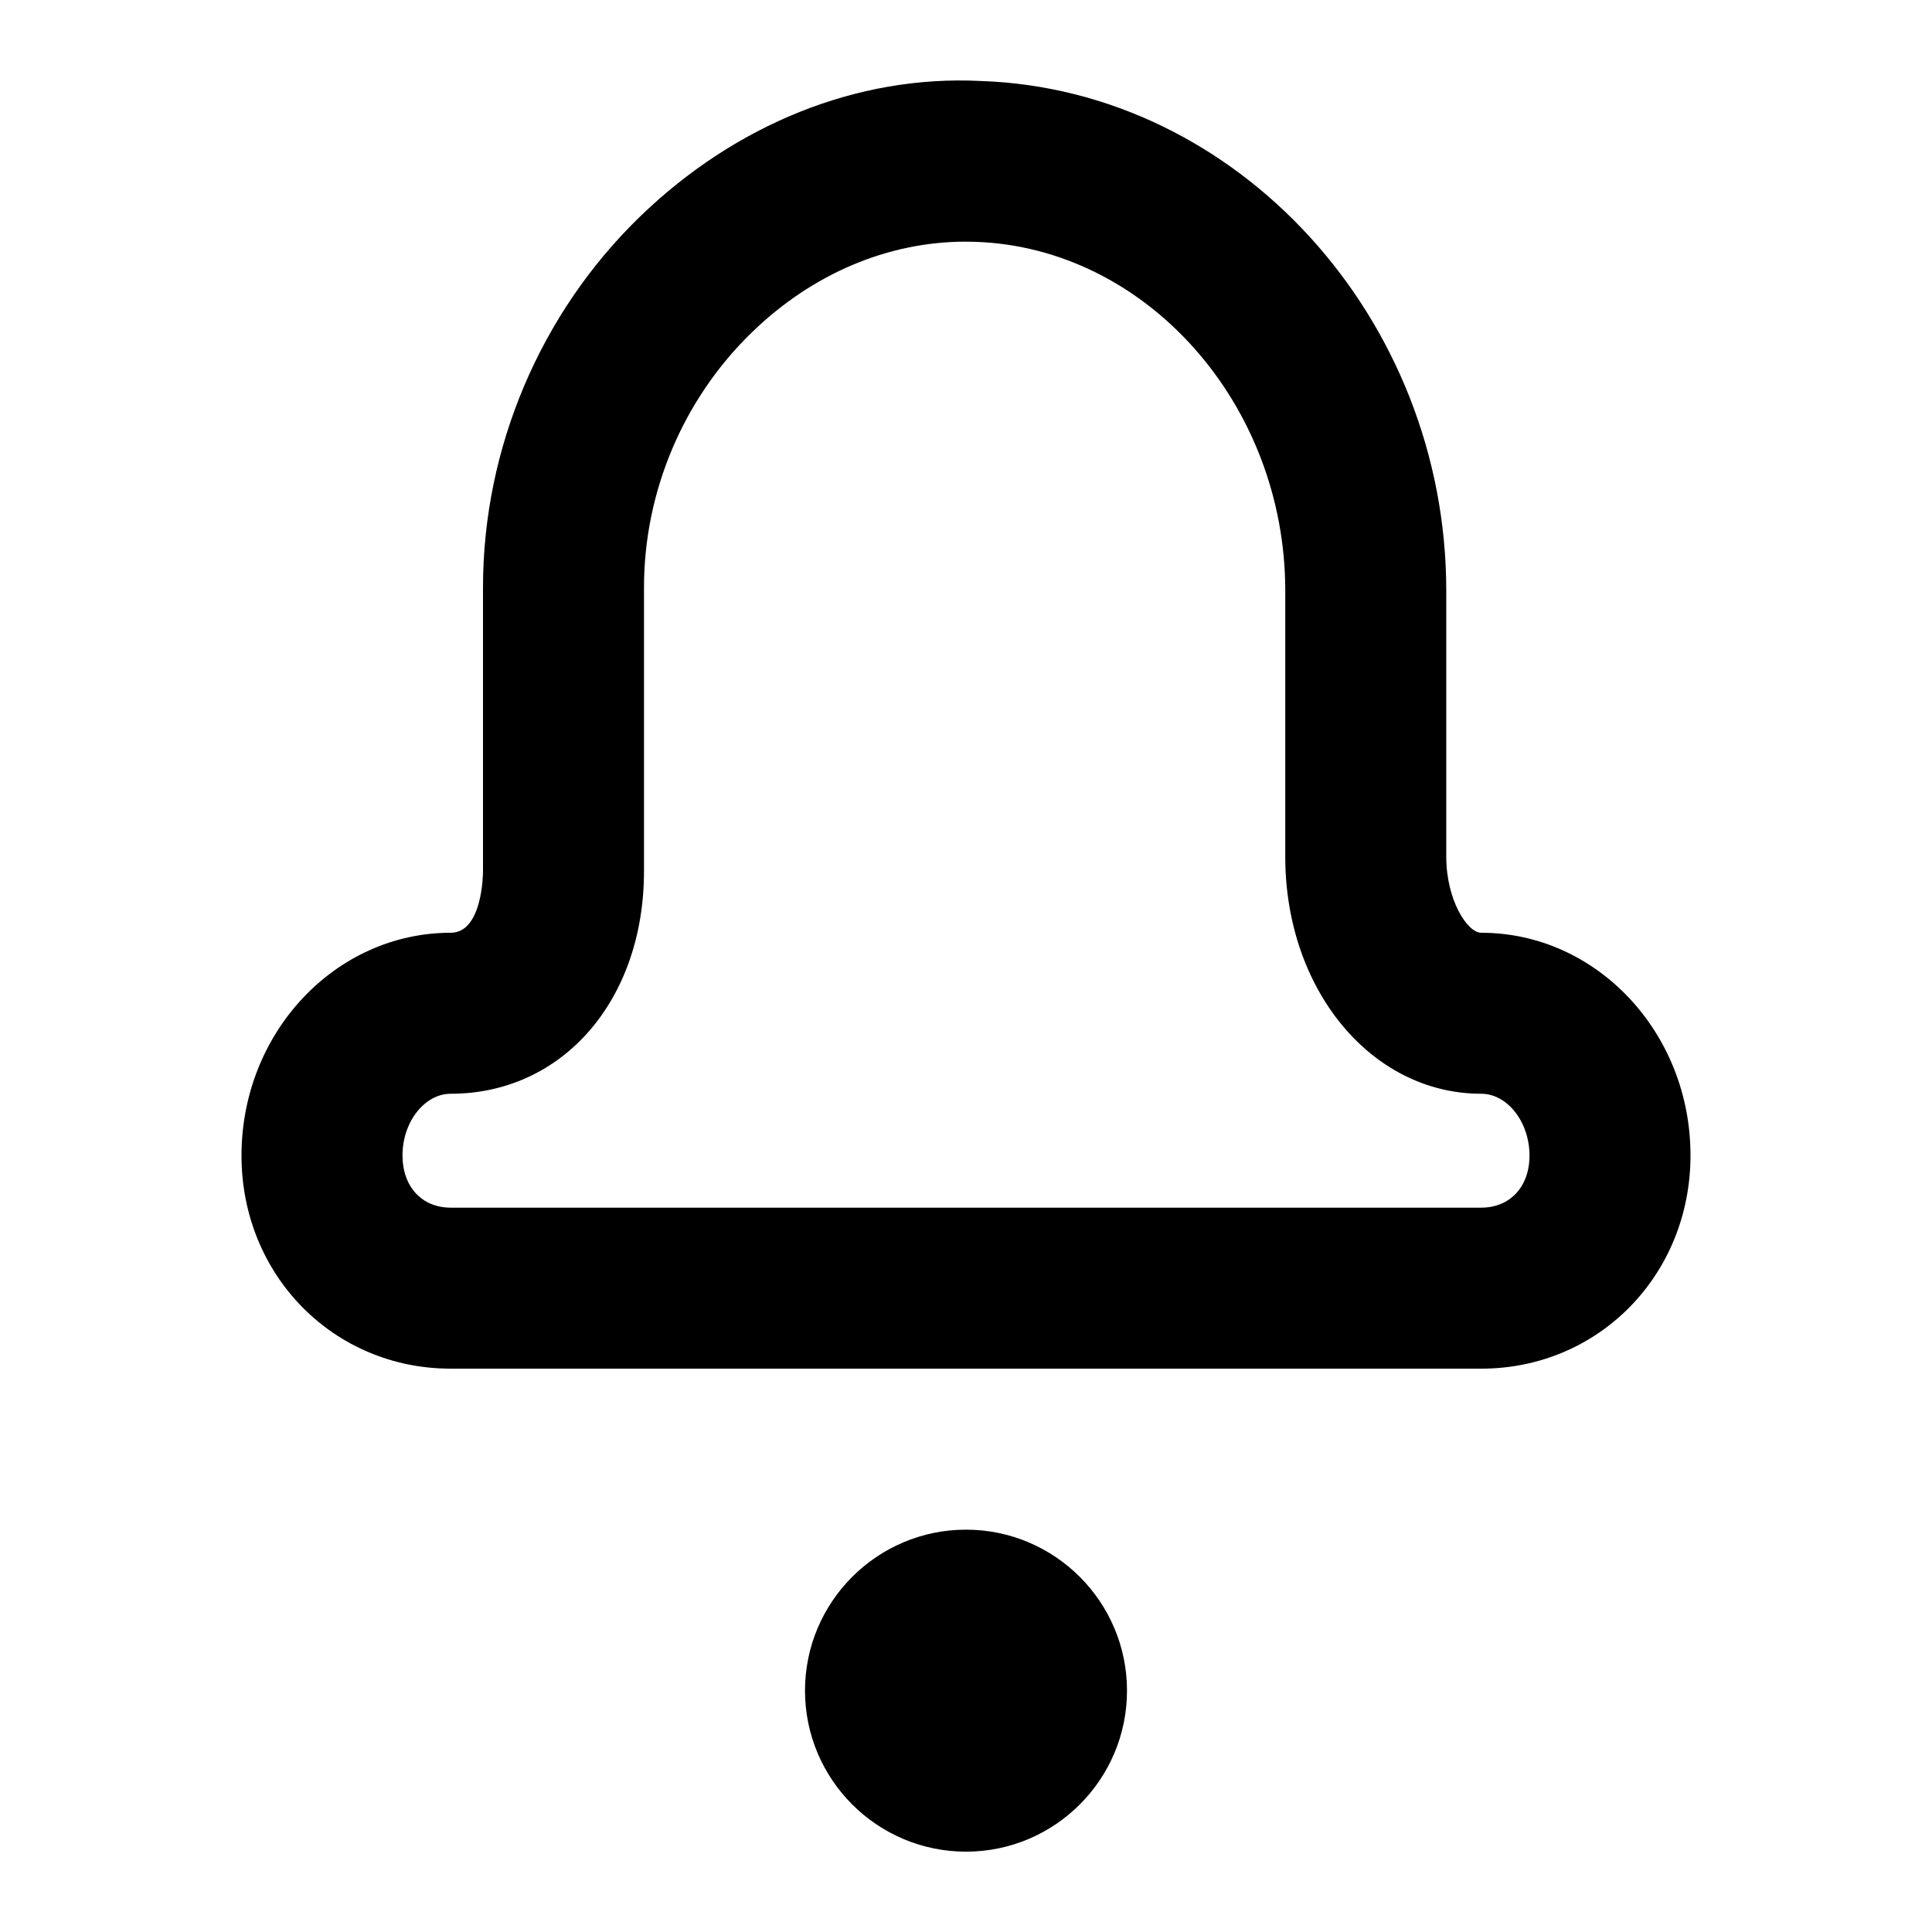
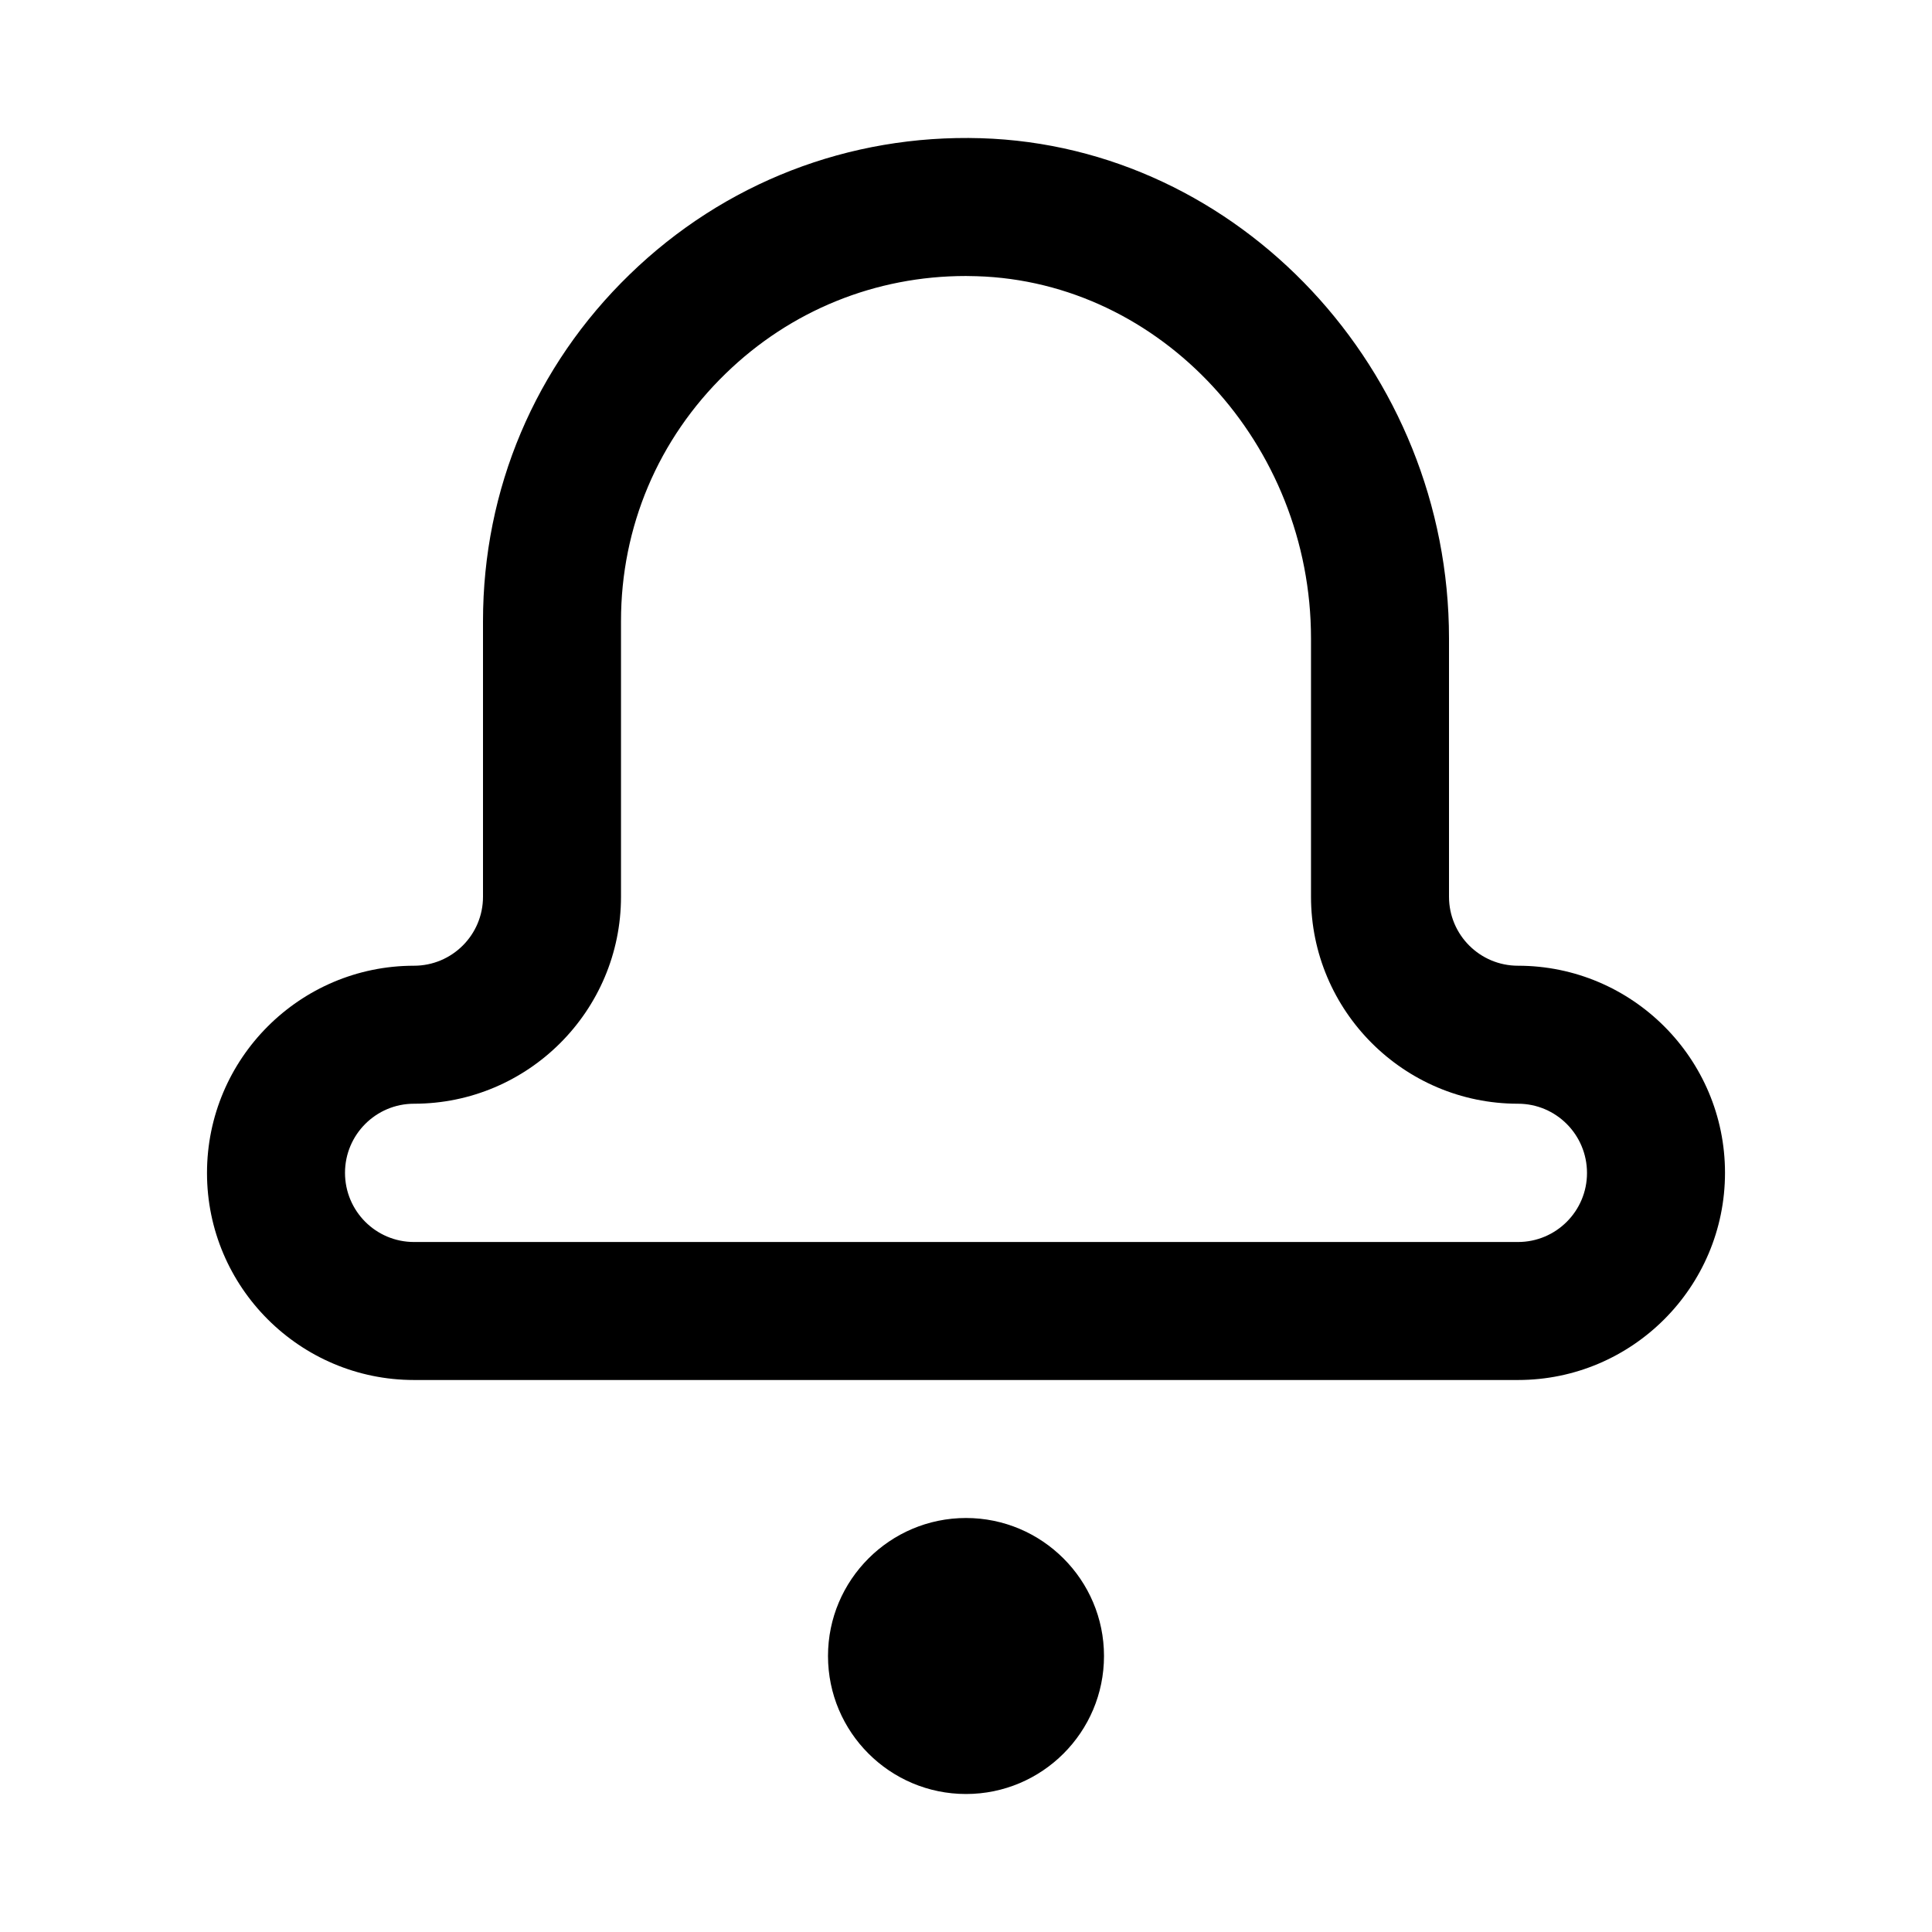
- <svg width="24" height="24" viewBox="0 0 24 24">
-   <path fill-rule="evenodd" d="M12,19.002 C13.103,19.002 14,19.899 14,21.002 C14,22.105 13.103,23.002 12,23.002 C10.897,23.002 10,22.105 10,21.002 C10,19.899 10.897,19.002 12,19.002 Z M18.4,11.587 C19.834,11.587 21,12.827 21,14.352 C21,15.839 19.858,17.002 18.4,17.002 L5.599,17.002 C4.141,17.002 3,15.839 3,14.355 C3,12.827 4.166,11.587 5.599,11.587 C5.995,11.587 6,10.854 6,10.822 L6,7.296 C6,5.568 6.712,3.889 7.952,2.689 C9.128,1.551 10.642,0.929 12.18,1.006 C15.371,1.111 17.966,3.952 17.966,7.339 L17.966,10.643 C17.966,11.182 18.229,11.587 18.4,11.587 Z M18.4,15.002 C18.758,15.002 19,14.742 19,14.355 C19,13.938 18.725,13.587 18.4,13.587 C17.036,13.587 15.966,12.294 15.966,10.643 L15.966,7.339 C15.966,5.02 14.238,3.074 12.114,3.004 C12.075,3.003 12.036,3.002 11.997,3.002 C11.033,3.002 10.094,3.398 9.342,4.127 C8.489,4.952 8,6.107 8,7.296 L8,10.822 C8,12.424 6.99,13.587 5.599,13.587 C5.274,13.587 5,13.938 5,14.352 C5,14.742 5.241,15.002 5.599,15.002 L18.4,15.002 Z" />
+ <svg width="28" height="28" viewBox="0 0 28 28">
+   <path fill-rule="evenodd" d="M23,17 C23,16.445 22.552,15.996 22,15.996 C20.346,15.996 19,14.65 19,12.996 L19,9.252 C19,6.438 16.826,4.083 14.154,4.003 C14.103,4.002 14.05,4 13.998,4 C12.69,4 11.46,4.498 10.519,5.412 C9.539,6.362 9,7.636 9,9.001 L9,12.996 C9,14.65 7.654,15.996 6,15.996 C5.448,15.996 5,16.445 5,16.997 C5,17.552 5.448,18 6,18 L22,18 C22.552,18 23,17.552 23,17 M25,16.997 C25,18.654 23.654,20 22,20 L6,20 C4.346,20 3,18.654 3,17 C3,15.342 4.346,13.996 6,13.996 C6.552,13.996 7,13.549 7,12.996 L7,9.001 C7,7.09 7.755,5.306 9.126,3.977 C10.495,2.647 12.308,1.946 14.215,2.003 C17.956,2.116 21,5.367 21,9.252 L21,12.996 C21,13.549 21.448,13.996 22,13.996 C23.654,13.996 25,15.342 25,16.997 M16,24 C16,25.104 15.103,26 14,26 C12.897,26 12,25.104 12,24 C12,22.898 12.897,22 14,22 C15.103,22 16,22.898 16,24" />
</svg>
